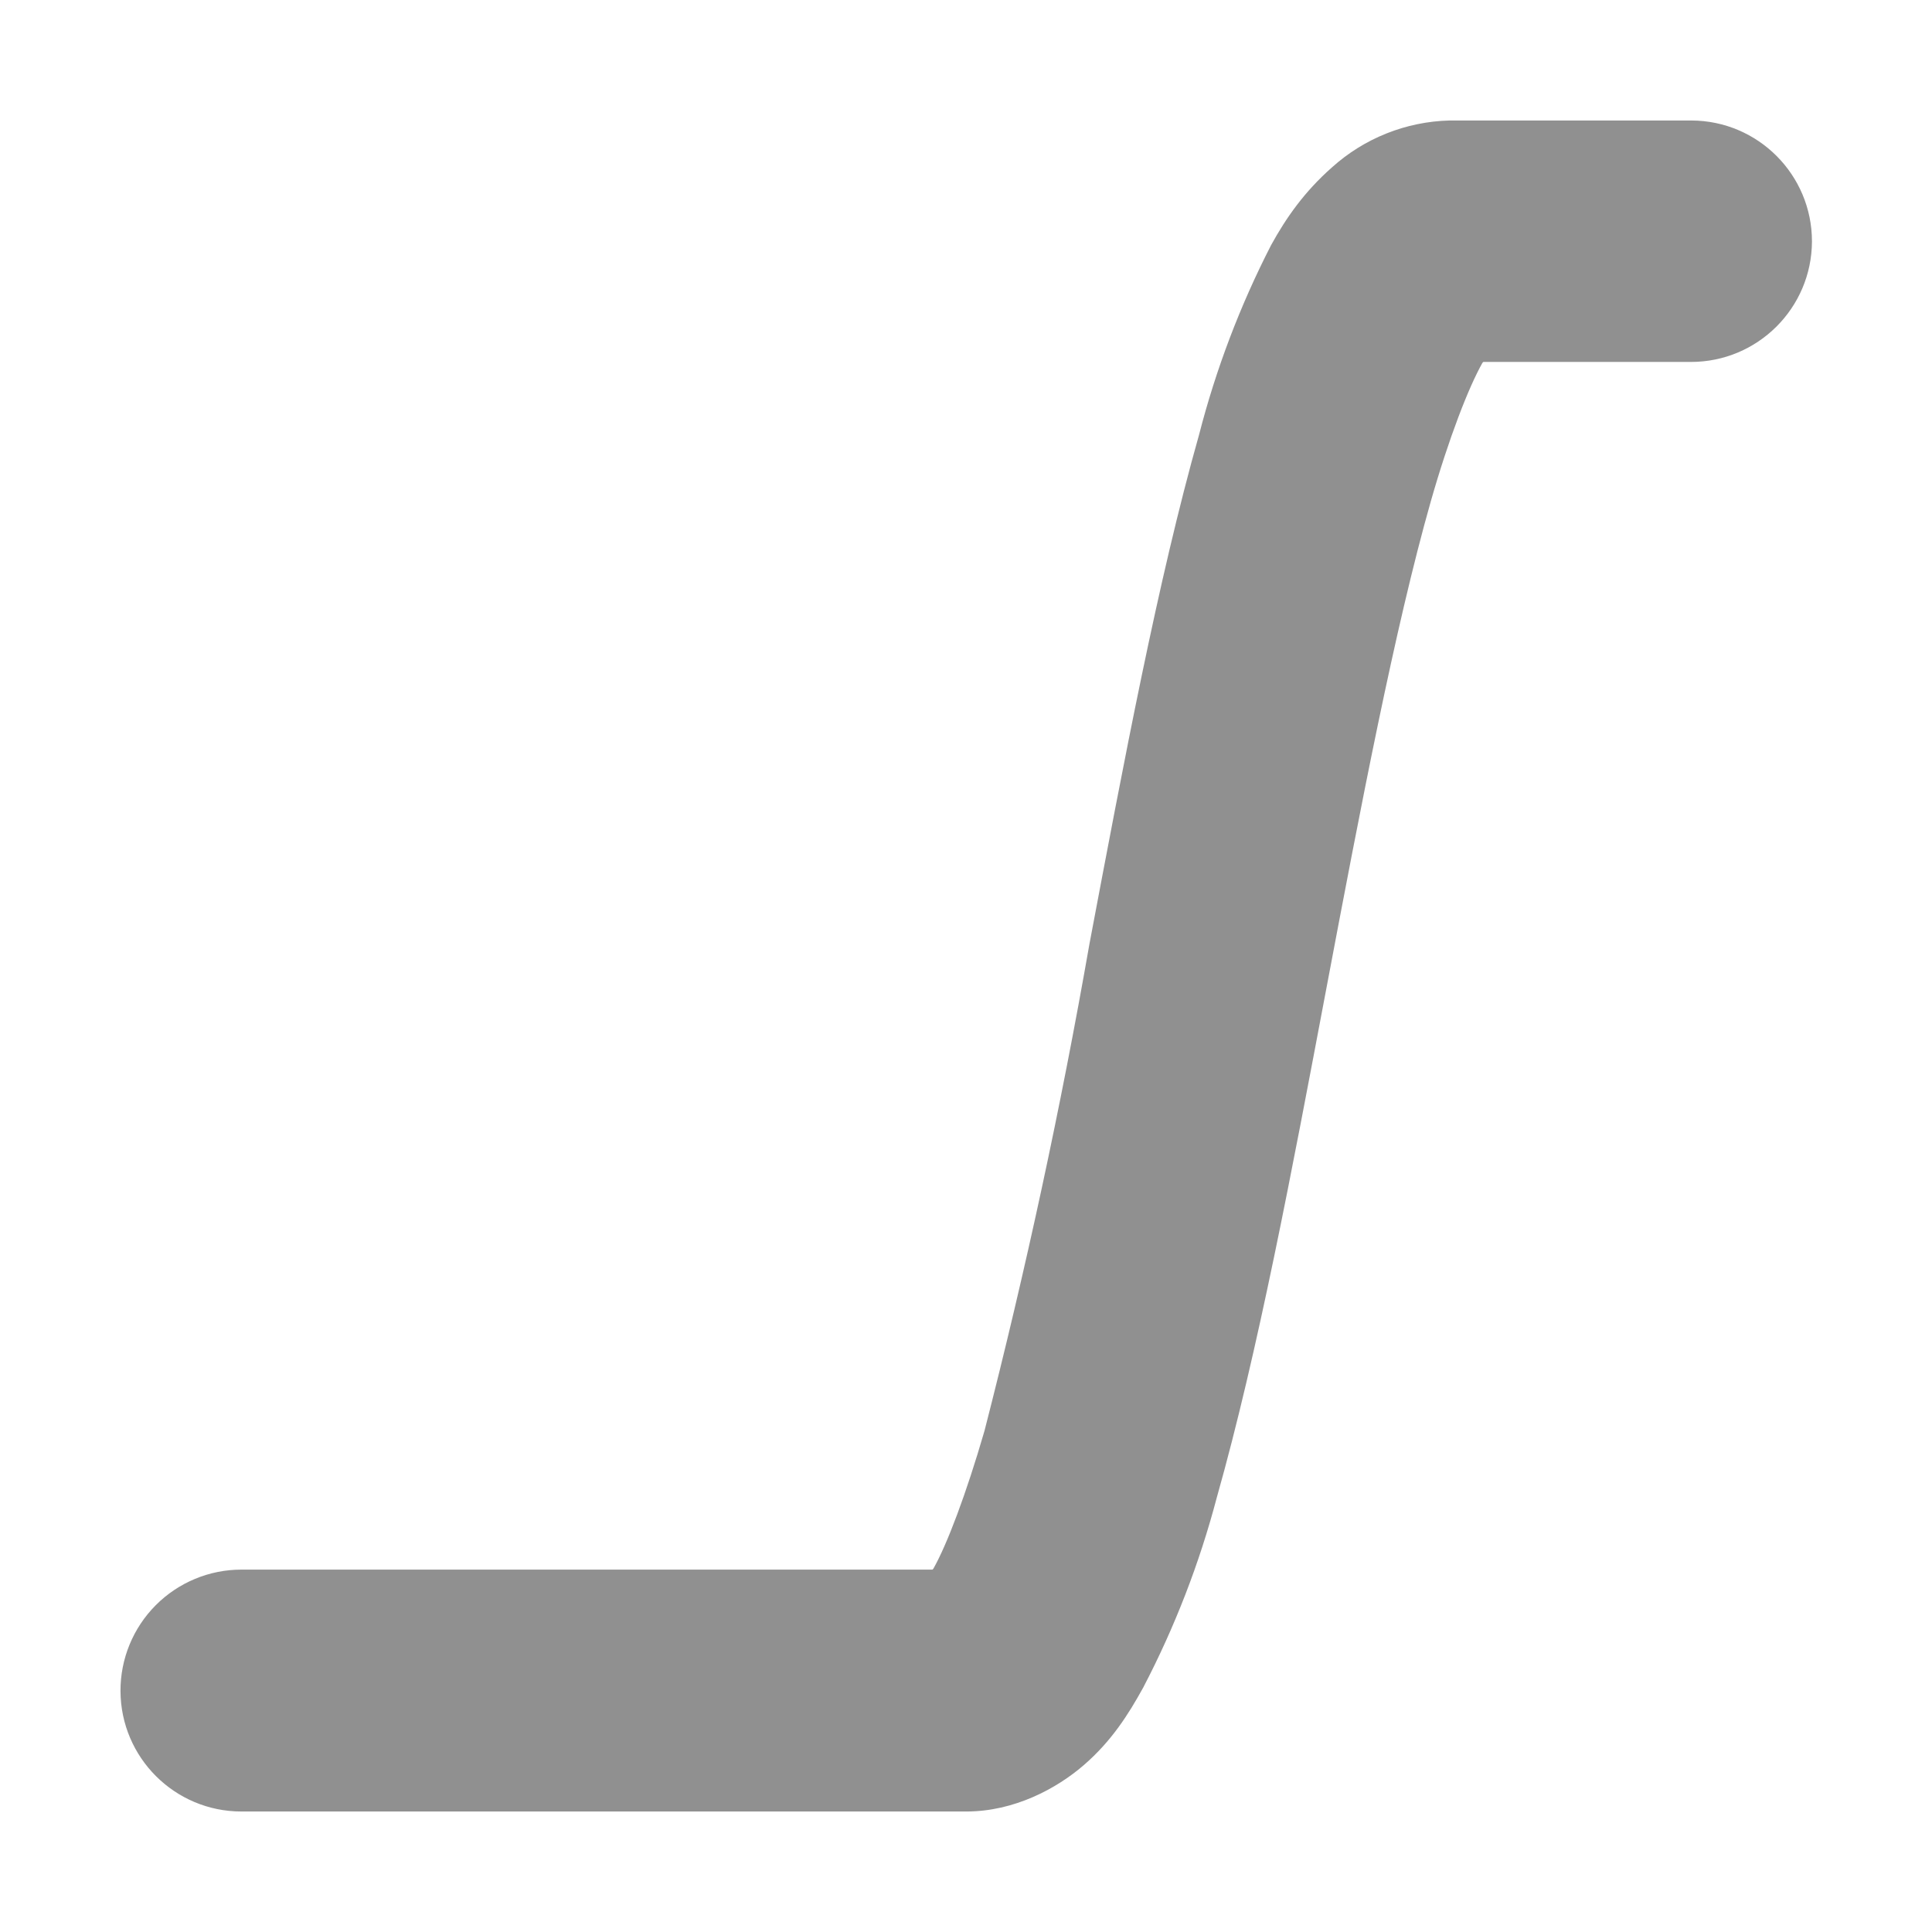
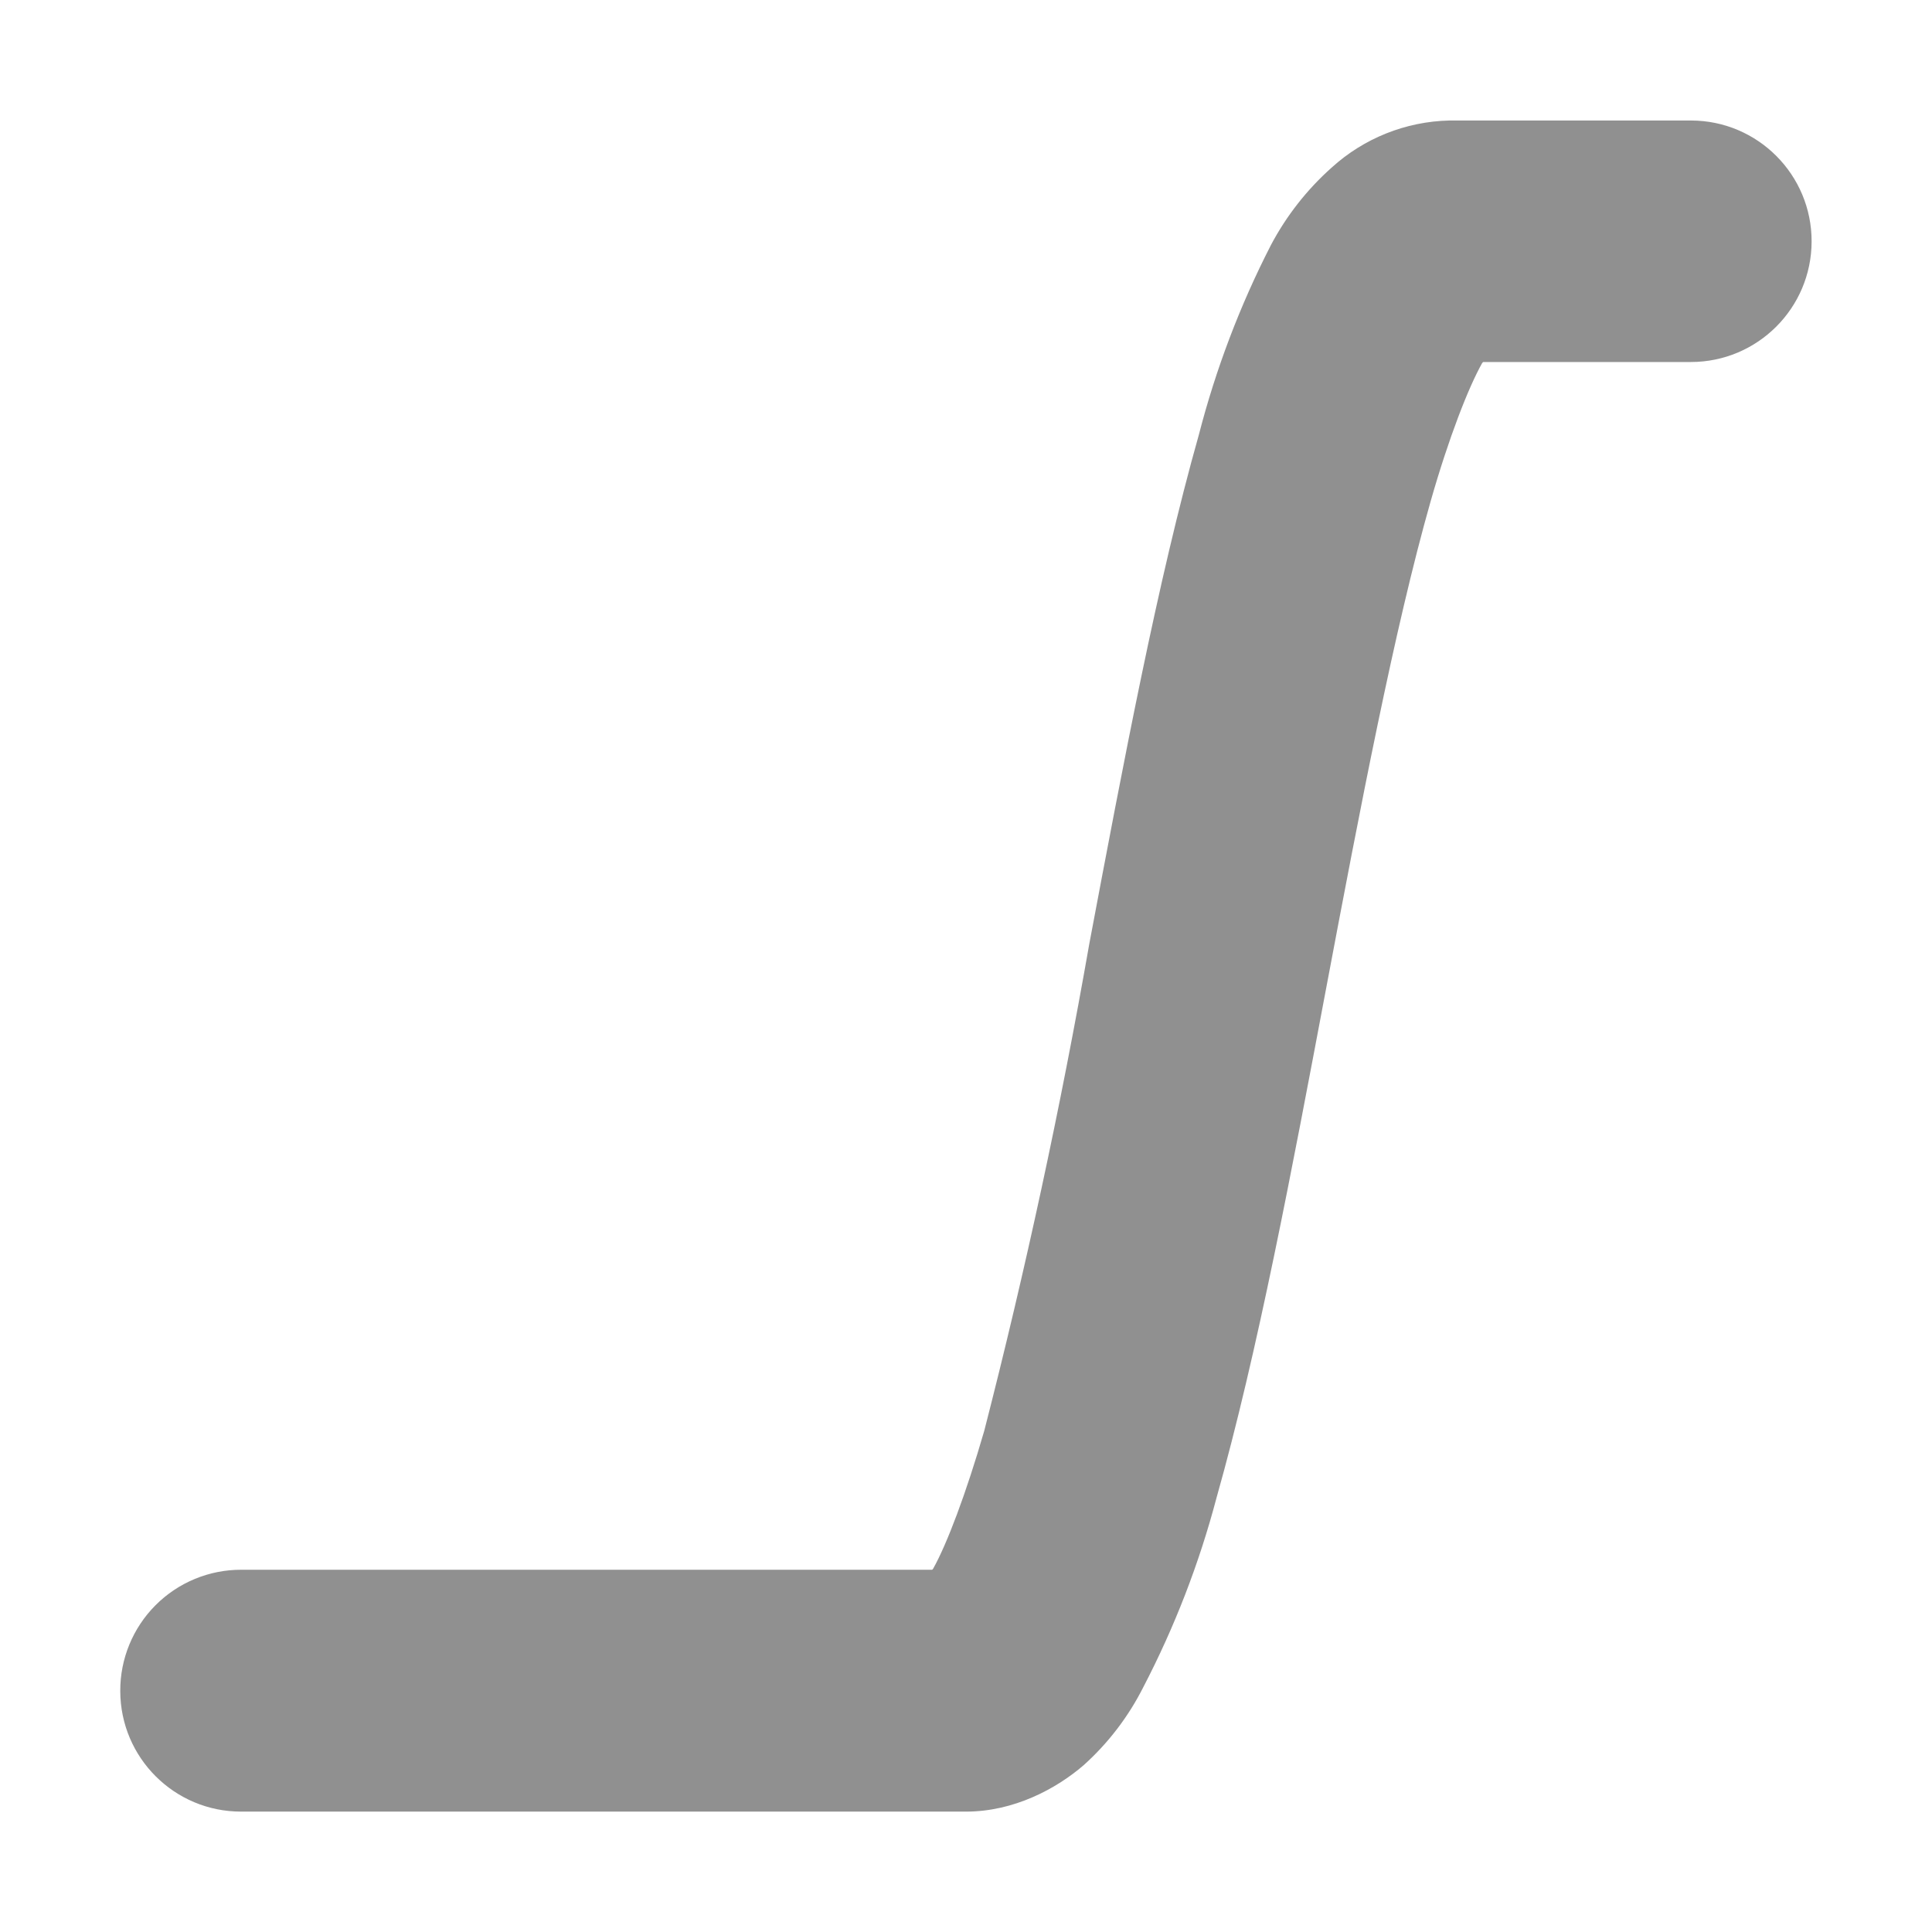
- <svg xmlns="http://www.w3.org/2000/svg" width="16" height="16" viewBox="0 0 4.233 4.233">
-   <path fill="#222" fill-opacity=".5" d="M3.176.264a.4.4 0 0 0-.258.103c-.06.053-.1.11-.133.17a2 2 0 0 0-.158.416c-.09.318-.165.718-.24 1.115a14 14 0 0 1-.23 1.067c-.04.138-.082.249-.112.302l-.002.002H.529a.265.265 0 0 0-.265.266.265.265 0 0 0 .265.264h1.588c.105 0 .198-.05.258-.102s.097-.11.13-.17a2 2 0 0 0 .161-.416c.09-.318.165-.718.24-1.115s.15-.79.229-1.068c.04-.14.083-.25.113-.303L3.25.793h.455A.265.265 0 0 0 3.97.529a.265.265 0 0 0-.264-.265z" color="#000" style="-inkscape-stroke:none;paint-order:markers stroke fill" />
+ <svg xmlns="http://www.w3.org/2000/svg" xml:space="preserve" width="16" height="16">
+   <path fill="#222" fill-opacity=".5" d="M12.003.998a1.5 1.5 0 0 0-.975.39 2.3 2.3 0 0 0-.503.642 7.6 7.6 0 0 0-.597 1.572c-.34 1.202-.624 2.714-.907 4.215a53 53 0 0 1-.87 4.033c-.151.521-.31.94-.423 1.141L7.72 13H1.998a1 1 0 0 0-1.002 1.005 1 1 0 0 0 1.002.998H8c.397 0 .748-.189.975-.385a2.2 2.2 0 0 0 .492-.643 7.6 7.6 0 0 0 .608-1.572c.34-1.202.624-2.714.907-4.215s.567-2.986.866-4.037c.151-.529.314-.945.427-1.145l.008-.008h1.72a1 1 0 0 0 1-.998 1 1 0 0 0-.998-1.002Z" color="#000" style="stroke-width:3.78;-inkscape-stroke:none;paint-order:markers stroke fill" />
</svg>
